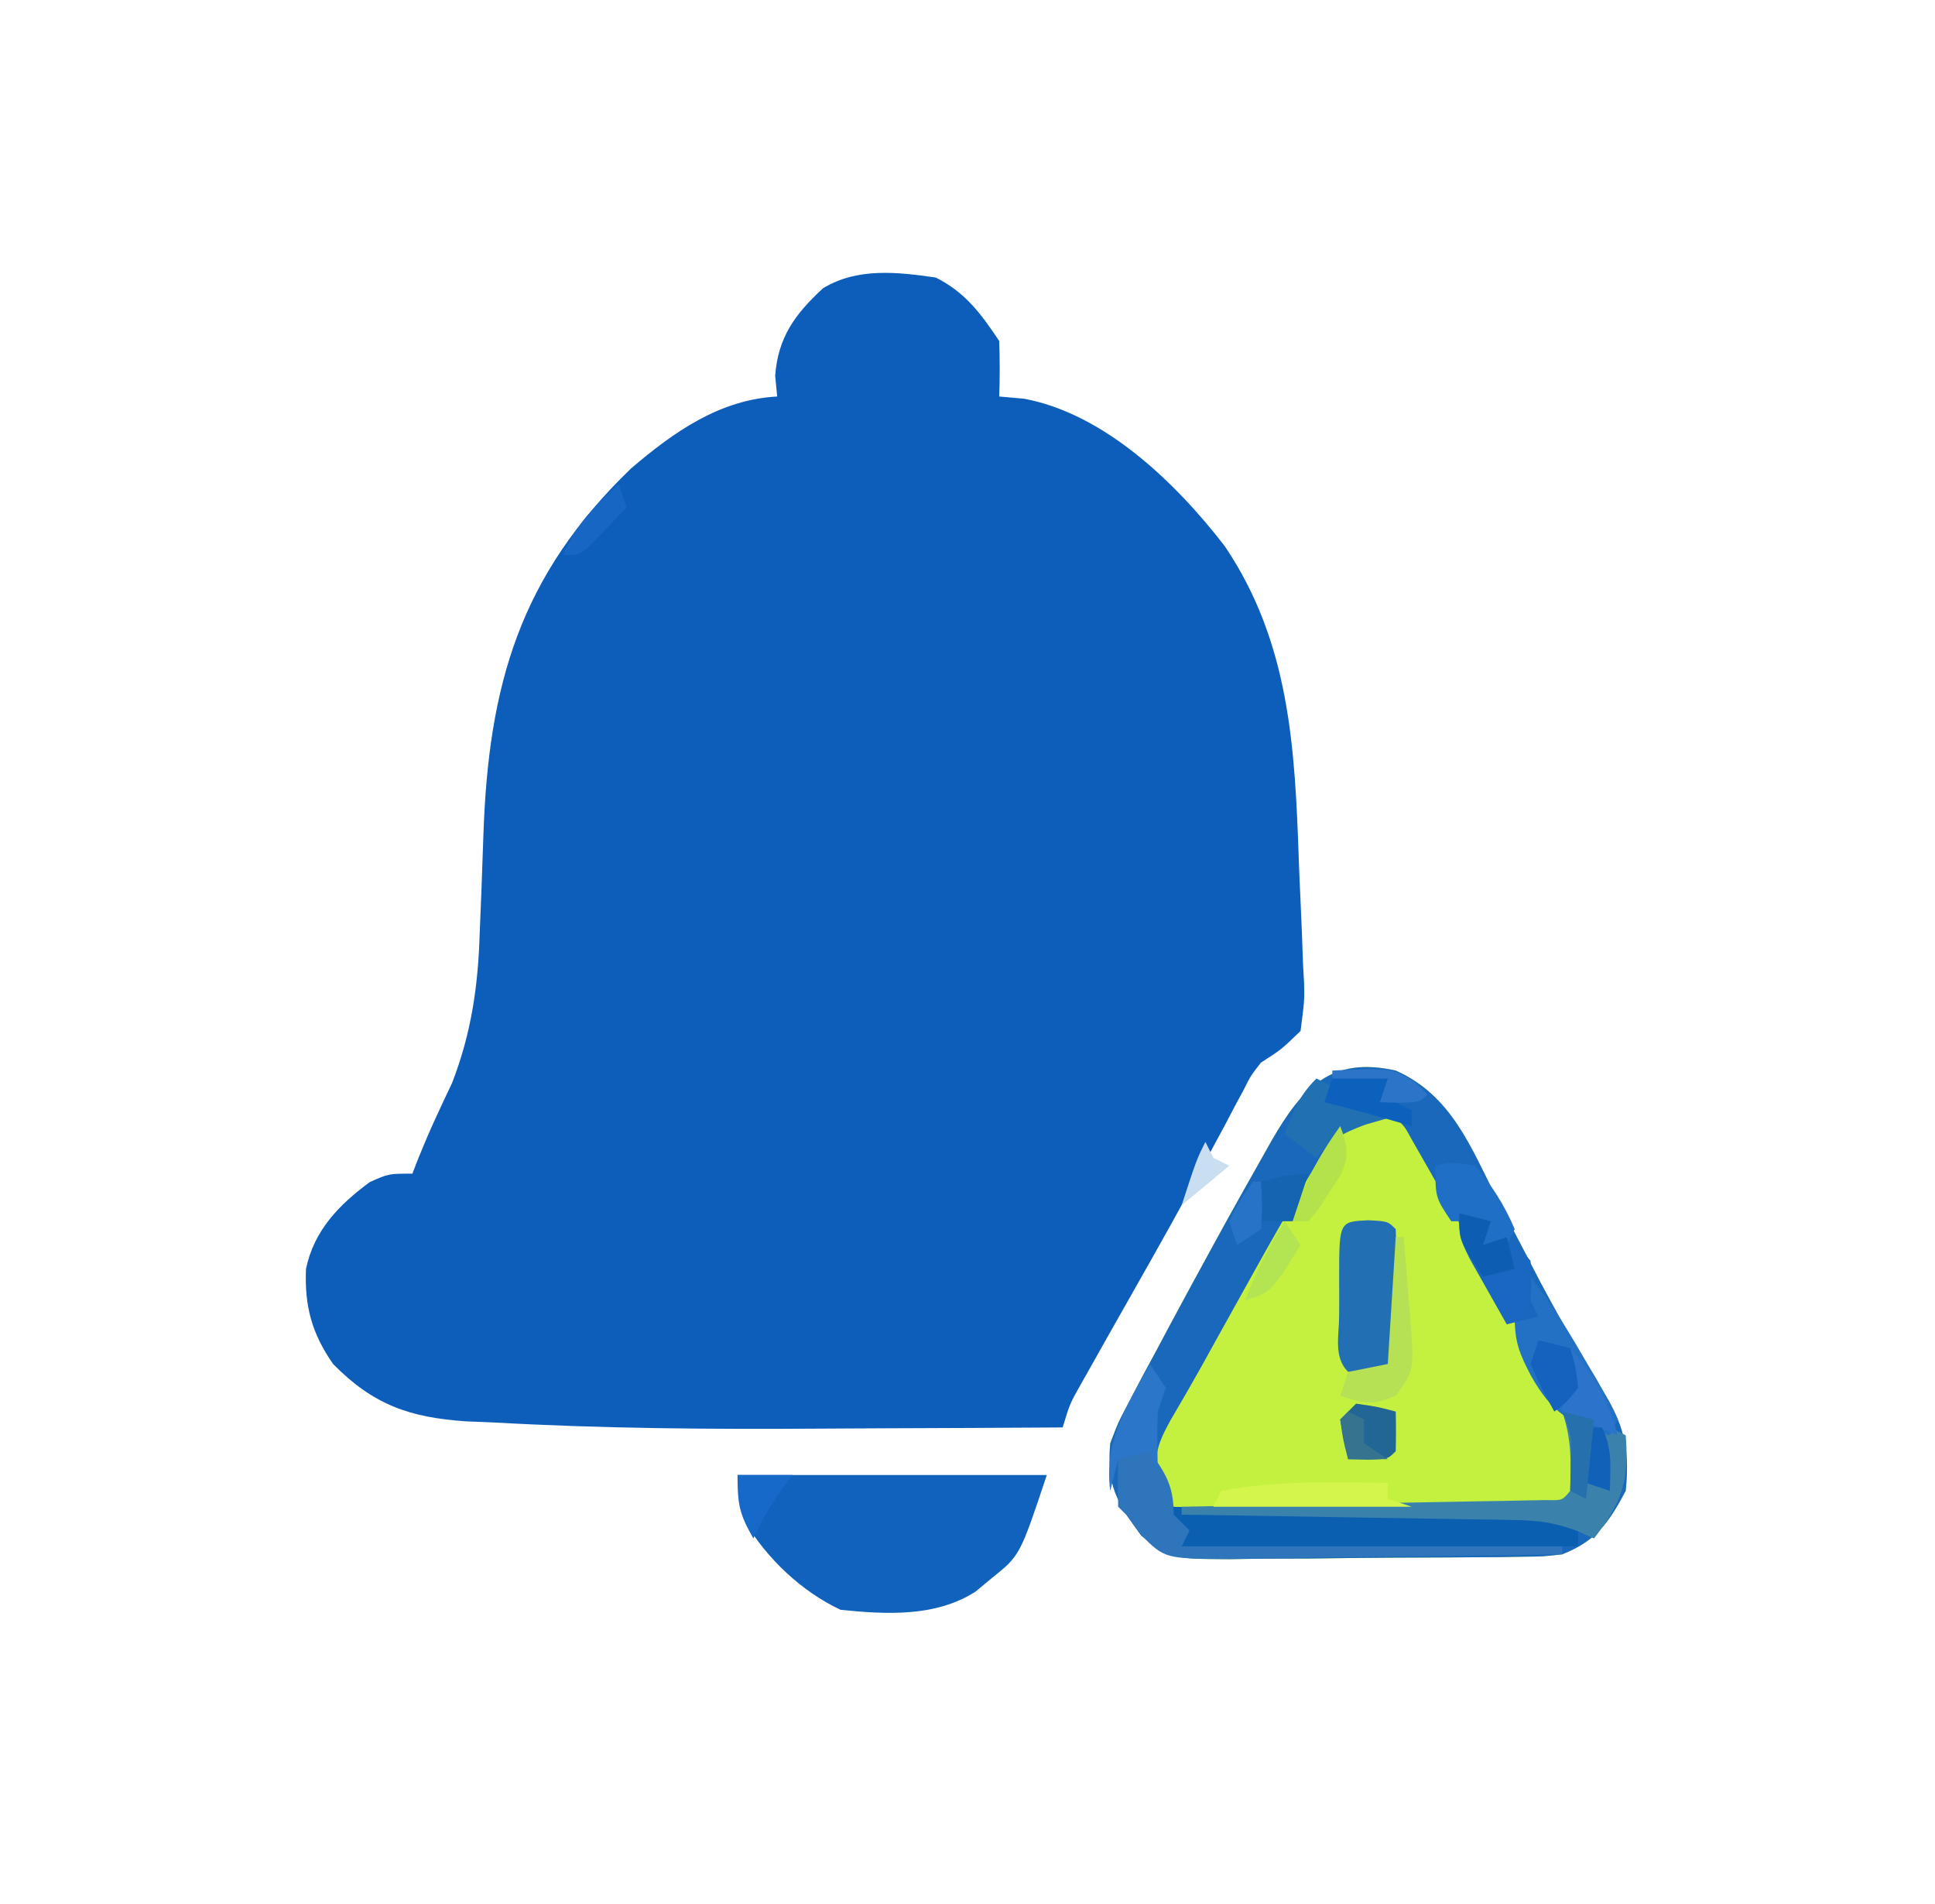
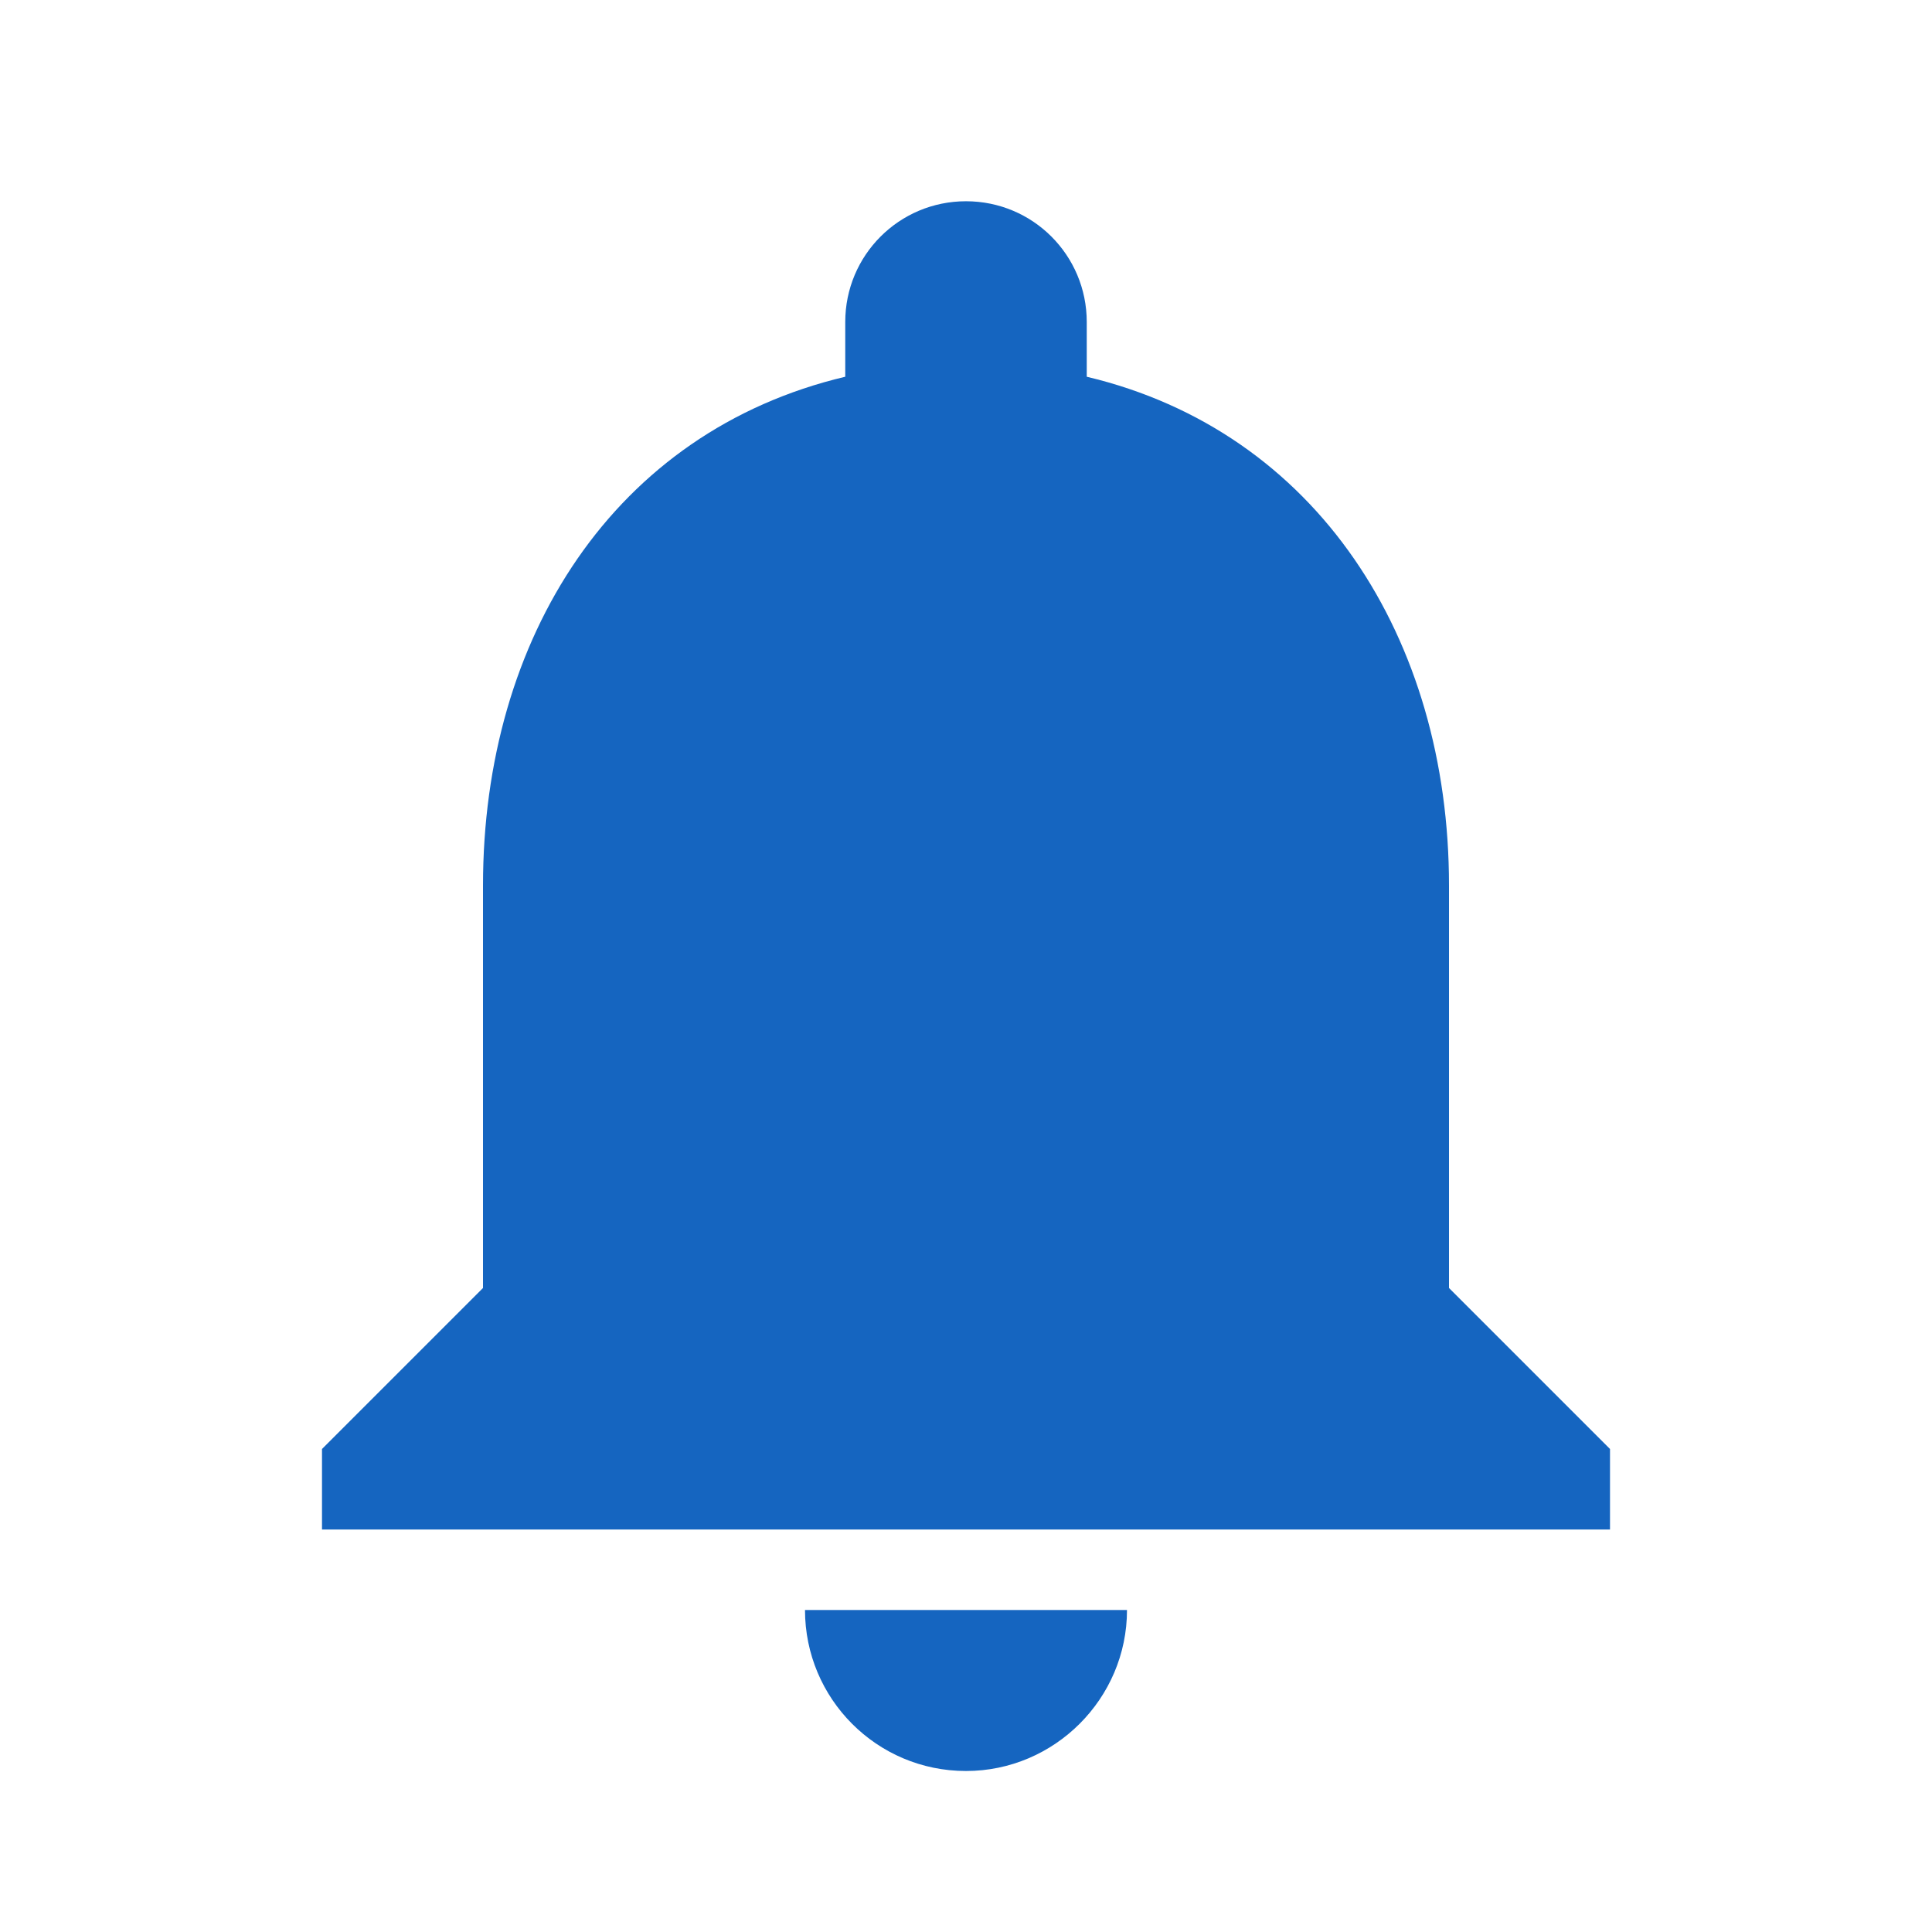
- <svg xmlns="http://www.w3.org/2000/svg" viewBox="0 0 244 240" version="1.1" width="244" height="240">
-   <path d="M0 0 C3.702 1.844 5.718 4.577 8 8 C8.079 10.332 8.088 12.668 8 15 C9.033 15.092 10.065 15.183 11.129 15.277 C21.275 17.172 30.303 25.893 36.457 33.895 C44.633 46.023 45.295 59.363 45.777 73.468 C45.843 75.243 45.918 77.018 46.005 78.792 C46.129 81.364 46.221 83.935 46.305 86.508 C46.349 87.3 46.394 88.091 46.44 88.907 C46.492 91.153 46.492 91.153 46 95 C43.617 97.315 43.617 97.315 41 99 C39.707 100.66 39.707 100.66 38.816 102.449 C38.453 103.121 38.089 103.792 37.715 104.484 C37.334 105.211 36.954 105.938 36.562 106.688 C35.702 108.287 34.84 109.886 33.977 111.484 C33.509 112.356 33.041 113.228 32.56 114.127 C28.981 120.719 25.252 127.23 21.559 133.759 C20.981 134.786 20.404 135.813 19.809 136.871 C19.291 137.788 18.773 138.705 18.24 139.65 C16.894 142.046 16.894 142.046 16 145 C8.377 145.052 0.754 145.086 -6.87 145.11 C-9.45 145.12 -12.03 145.133 -14.61 145.151 C-28.381 145.242 -42.134 145.146 -55.887 144.367 C-57.543 144.3 -57.543 144.3 -59.232 144.232 C-66.348 143.749 -70.941 142.144 -76 137 C-78.67 133.161 -79.608 129.744 -79.418 125.023 C-78.415 120.167 -75.254 116.925 -71.375 114.062 C-69 113 -69 113 -66 113 C-65.629 112.041 -65.629 112.041 -65.25 111.062 C-64.548 109.343 -63.828 107.63 -63.047 105.945 C-62.701 105.2 -62.356 104.455 -62 103.688 C-61.67 102.99 -61.34 102.293 -61 101.574 C-58.552 95.272 -57.7 89.274 -57.508 82.582 C-57.442 80.981 -57.375 79.38 -57.309 77.779 C-57.214 75.303 -57.125 72.826 -57.046 70.349 C-56.413 51.362 -52.448 37.569 -38.398 24.047 C-33.035 19.469 -27.234 15.381 -20 15 C-20.082 14.134 -20.165 13.268 -20.25 12.375 C-19.891 7.523 -17.752 4.625 -14.227 1.355 C-9.908 -1.274 -4.864 -0.709 0 0 Z " fill="#0D5EBB" transform="translate(118,35)" />
-   <path d="M0 0 C7.054 3.143 9.45 9.639 12.812 16.25 C14.039 18.606 15.267 20.962 16.496 23.316 C17.09 24.461 17.684 25.606 18.296 26.786 C19.775 29.575 21.306 32.309 22.91 35.027 C23.333 35.744 23.755 36.461 24.19 37.2 C24.952 38.479 25.725 39.751 26.511 41.015 C28.953 45.152 29.488 48.234 29 53 C26.879 57.015 25.223 59.343 21 61 C18.654 61.274 18.654 61.274 16.035 61.306 C15.051 61.322 14.066 61.338 13.052 61.355 C11.994 61.36 10.937 61.366 9.848 61.371 C8.755 61.38 7.663 61.389 6.538 61.398 C4.229 61.413 1.92 61.422 -0.389 61.426 C-3.921 61.437 -7.451 61.487 -10.982 61.537 C-13.227 61.547 -15.471 61.554 -17.715 61.559 C-18.77 61.578 -19.826 61.598 -20.913 61.618 C-28.249 61.573 -28.249 61.573 -32.08 58.653 C-35.192 54.353 -36.474 52.355 -36 47 C-34.981 44.325 -34.981 44.325 -33.543 41.613 C-32.747 40.095 -32.747 40.095 -31.935 38.545 C-31.359 37.479 -30.782 36.412 -30.188 35.312 C-29.602 34.212 -29.017 33.112 -28.414 31.978 C-26.629 28.641 -24.82 25.318 -23 22 C-22.193 20.528 -22.193 20.528 -21.369 19.026 C-19.908 16.383 -18.429 13.751 -16.938 11.125 C-16.498 10.342 -16.058 9.558 -15.604 8.751 C-11.831 2.243 -8.191 -1.851 0 0 Z " fill="#C4F13F" transform="translate(176,135)" />
-   <path d="M0 0 C7.054 3.143 9.45 9.639 12.812 16.25 C14.039 18.606 15.267 20.962 16.496 23.316 C17.09 24.461 17.684 25.606 18.296 26.786 C19.775 29.575 21.306 32.309 22.91 35.027 C23.333 35.744 23.755 36.461 24.19 37.2 C24.952 38.479 25.725 39.751 26.511 41.015 C28.953 45.152 29.488 48.234 29 53 C26.879 57.015 25.223 59.343 21 61 C18.654 61.274 18.654 61.274 16.035 61.306 C15.051 61.322 14.066 61.338 13.052 61.355 C11.994 61.36 10.937 61.366 9.848 61.371 C8.755 61.38 7.663 61.389 6.538 61.398 C4.229 61.413 1.92 61.422 -0.389 61.426 C-3.921 61.437 -7.451 61.487 -10.982 61.537 C-13.227 61.547 -15.471 61.554 -17.715 61.559 C-18.77 61.578 -19.826 61.598 -20.913 61.618 C-28.249 61.573 -28.249 61.573 -32.08 58.653 C-35.192 54.353 -36.474 52.355 -36 47 C-34.981 44.325 -34.981 44.325 -33.543 41.613 C-32.747 40.095 -32.747 40.095 -31.935 38.545 C-31.359 37.479 -30.782 36.412 -30.188 35.312 C-29.602 34.212 -29.017 33.112 -28.414 31.978 C-26.629 28.641 -24.82 25.318 -23 22 C-22.193 20.528 -22.193 20.528 -21.369 19.026 C-19.908 16.383 -18.429 13.751 -16.938 11.125 C-16.498 10.342 -16.058 9.558 -15.604 8.751 C-11.831 2.243 -8.191 -1.851 0 0 Z M-7.385 7.586 C-11.548 14.131 -15.376 20.836 -19.125 27.625 C-20.336 29.805 -21.547 31.984 -22.758 34.164 C-23.318 35.177 -23.878 36.19 -24.456 37.234 C-25.744 39.542 -27.065 41.825 -28.406 44.102 C-30.067 47.122 -30.563 48.624 -30 52 C-29.34 52.99 -28.68 53.98 -28 55 C-25.839 55.451 -25.839 55.451 -23.307 55.372 C-21.845 55.382 -21.845 55.382 -20.354 55.391 C-19.299 55.382 -18.243 55.373 -17.156 55.363 C-15.536 55.364 -15.536 55.364 -13.883 55.365 C-11.597 55.362 -9.31 55.353 -7.024 55.336 C-3.514 55.313 -0.006 55.316 3.504 55.322 C5.721 55.317 7.939 55.31 10.156 55.301 C11.211 55.302 12.267 55.303 13.354 55.304 C14.815 55.289 14.815 55.289 16.307 55.275 C17.167 55.27 18.027 55.265 18.913 55.261 C21.22 55.189 21.22 55.189 23 53 C23.787 46.721 21.861 43.067 18.75 37.875 C18.091 36.734 18.091 36.734 17.418 35.571 C16.466 33.925 15.509 32.283 14.545 30.644 C12.906 27.84 11.3 25.018 9.699 22.191 C7.595 18.478 5.49 14.764 3.371 11.059 C2.937 10.299 2.503 9.539 2.056 8.756 C1.12 7.04 1.12 7.04 0 6 C-3.154 5.266 -5.143 5.019 -7.385 7.586 Z " fill="#1A68BC" transform="translate(176,135)" />
-   <path d="M0 0 C12.87 0 25.74 0 39 0 C35.611 10.167 35.611 10.167 32.062 13 C31.393 13.557 30.724 14.114 30.035 14.688 C25.01 17.928 18.773 17.588 13 17 C8.101 14.689 3.83 10.665 1 6 C0.67 4.02 0.34 2.04 0 0 Z " fill="#1162BC" transform="translate(93,186)" />
-   <path d="M0 0 C6.924 0.092 13.847 0.2 20.77 0.317 C23.126 0.356 25.482 0.391 27.839 0.422 C31.222 0.467 34.605 0.525 37.988 0.586 C39.045 0.597 40.101 0.609 41.189 0.621 C42.17 0.641 43.151 0.661 44.161 0.681 C45.025 0.694 45.889 0.708 46.779 0.722 C49 1 49 1 52 3 C52 3.66 52 4.32 52 5 C35.5 5 19 5 2 5 C1.34 3.35 0.68 1.7 0 0 Z " fill="#0B5FB1" transform="translate(147,190)" />
-   <path d="M0 0 C2.929 0.628 5.361 1.586 8 3 C8.457 8.717 7.523 11.486 4 16 C2.914 15.515 2.914 15.515 1.805 15.02 C-0.97 14.011 -2.952 13.729 -5.882 13.681 C-6.823 13.661 -7.763 13.641 -8.732 13.621 C-10.236 13.604 -10.236 13.604 -11.77 13.586 C-13.324 13.557 -13.324 13.557 -14.909 13.527 C-18.21 13.468 -21.511 13.421 -24.812 13.375 C-27.054 13.337 -29.296 13.298 -31.537 13.258 C-37.025 13.162 -42.512 13.077 -48 13 C-48 12.67 -48 12.34 -48 12 C-47.401 11.99 -46.802 11.979 -46.184 11.969 C-39.972 11.861 -33.759 11.746 -27.547 11.628 C-25.226 11.584 -22.905 11.543 -20.583 11.503 C-17.255 11.445 -13.926 11.381 -10.598 11.316 C-9.553 11.3 -8.508 11.283 -7.432 11.266 C-6.471 11.246 -5.51 11.226 -4.52 11.205 C-3.669 11.19 -2.819 11.174 -1.943 11.158 C0.005 11.211 0.005 11.211 1 10 C1.136 6.337 1.165 3.494 0 0 Z " fill="#3A82AB" transform="translate(197,178)" />
-   <path d="M0 0 C2.5 0.125 2.5 0.125 3.5 1.125 C3.6 3.968 3.639 6.782 3.625 9.625 C3.629 10.423 3.633 11.221 3.637 12.043 C3.627 17.998 3.627 17.998 2.5 19.125 C0 19.25 0 19.25 -2.5 19.125 C-4.386 17.239 -3.632 14.547 -3.637 12.043 C-3.633 11.245 -3.629 10.447 -3.625 9.625 C-3.629 8.827 -3.633 8.029 -3.637 7.207 C-3.625 0.181 -3.625 0.181 0 0 Z " fill="#226FB3" transform="translate(172.5,153.875)" />
-   <path d="M0 0 C2.042 2.905 3 4.401 3 8 C3.66 8.66 4.32 9.32 5 10 C4.67 10.66 4.34 11.32 4 12 C19.84 12 35.68 12 52 12 C52 12.33 52 12.66 52 13 C44.971 13.127 37.942 13.214 30.912 13.275 C28.521 13.3 26.13 13.334 23.74 13.377 C20.301 13.438 16.864 13.466 13.426 13.488 C12.358 13.514 11.29 13.54 10.19 13.566 C1.913 13.57 1.913 13.57 -1.152 10.532 C-1.762 9.696 -2.372 8.861 -3 8 C-3.33 7.67 -3.66 7.34 -4 7 C-4.041 5 -4.043 3 -4 1 C-2 0 -2 0 0 0 Z " fill="#2E75BC" transform="translate(145,183)" />
-   <path d="M0 0 C2.776 3.497 5.022 7.266 7.25 11.125 C7.626 11.758 8.003 12.391 8.391 13.043 C9.324 14.66 10.17 16.327 11 18 C10.67 18.66 10.34 19.32 10 20 C4.935 18.51 2.697 17.157 0.062 12.5 C-1.42 9.639 -2 8.267 -2 5 C-1.34 4.67 -0.68 4.34 0 4 C-0.33 3.34 -0.66 2.68 -1 2 C-0.67 1.34 -0.34 0.68 0 0 Z " fill="#2371C5" transform="translate(193,161)" />
-   <path d="M0 0 C1.32 0.33 2.64 0.66 4 1 C3.67 1.99 3.34 2.98 3 4 C3.99 3.67 4.98 3.34 6 3 C7.5 4.188 7.5 4.188 9 6 C9.125 8.562 9.125 8.562 9 11 C9.33 11.66 9.66 12.32 10 13 C8.68 13.33 7.36 13.66 6 14 C4.992 12.234 3.994 10.462 3 8.688 C2.443 7.701 1.886 6.715 1.312 5.699 C0 3 0 3 0 0 Z " fill="#1A67C1" transform="translate(184,153)" />
-   <path d="M0 0 C2 1 2 1 5 3 C6.326 3.682 7.658 4.352 9 5 C8.072 5.268 7.144 5.536 6.188 5.812 C3.238 6.911 1.944 7.624 0 10 C-1.32 9.01 -2.64 8.02 -4 7 C-2.926 4.085 -2.222 2.222 0 0 Z " fill="#2170B2" transform="translate(166,136)" />
-   <path d="M0 0 C0 0.66 0 1.32 0 2 C0.99 2.33 1.98 2.66 3 3 C-5.25 3 -13.5 3 -22 3 C-21.67 2.34 -21.34 1.68 -21 1 C-14.051 -0.336 -7.051 -0.097 0 0 Z " fill="#D4F54B" transform="translate(175,187)" />
-   <path d="M0 0 C2.188 -0.5 2.188 -0.5 5 0 C7.104 2.431 8.75 5.036 10 8 C9.67 8.66 9.34 9.32 9 10 C8.01 10 7.02 10 6 10 C6 9.01 6 8.02 6 7 C4.68 7 3.36 7 2 7 C0 4 0 4 0 0 Z " fill="#206FC6" transform="translate(181,147)" />
-   <path d="M0 0 C0.66 0.99 1.32 1.98 2 3 C1.67 3.99 1.34 4.98 1 6 C0.933 7.394 0.915 8.792 0.938 10.188 C0.958 11.446 0.979 12.704 1 14 C0.67 13.01 0.34 12.02 0 11 C-1.32 11.33 -2.64 11.66 -4 12 C-4.33 13.32 -4.66 14.64 -5 16 C-5.822 9.753 -2.926 5.287 0 0 Z " fill="#2B76C8" transform="translate(145,172)" />
-   <path d="M0 0 C2.625 0.375 2.625 0.375 5 1 C5.043 2.666 5.041 4.334 5 6 C4 7 4 7 1.438 7.062 C0.231 7.032 0.231 7.032 -1 7 C-1.625 4.625 -1.625 4.625 -2 2 C-1.34 1.34 -0.68 0.68 0 0 Z " fill="#226696" transform="translate(171,177)" />
-   <path d="M0 0 C0.33 0 0.66 0 1 0 C1.222 2.583 1.428 5.165 1.625 7.75 C1.689 8.48 1.754 9.209 1.82 9.961 C2.324 16.883 2.324 16.883 0 20 C-2.953 21.238 -3.874 21.042 -7 20 C-6.505 18.515 -6.505 18.515 -6 17 C-4.35 16.67 -2.7 16.34 -1 16 C-0.67 10.72 -0.34 5.44 0 0 Z " fill="#B7E155" transform="translate(176,156)" />
-   <path d="M0 0 C3.096 3.509 4.742 6.492 6 11 C3.69 10.01 1.38 9.02 -1 8 C-0.67 5.36 -0.34 2.72 0 0 Z " fill="#2C73CB" transform="translate(198,170)" />
-   <path d="M0 0 C1.98 0.495 1.98 0.495 4 1 C4.688 3.312 4.688 3.312 5 6 C3.562 7.812 3.562 7.812 2 9 C0.438 6.188 0.438 6.188 -1 3 C-0.67 2.01 -0.34 1.02 0 0 Z " fill="#1462BE" transform="translate(194,169)" />
-   <path d="M0 0 C1.32 0.33 2.64 0.66 4 1 C3.67 1.99 3.34 2.98 3 4 C3.99 3.67 4.98 3.34 6 3 C6.33 4.32 6.66 5.64 7 7 C5.68 7.33 4.36 7.66 3 8 C0 3.375 0 3.375 0 0 Z " fill="#0D5EB3" transform="translate(184,153)" />
-   <path d="M0 0 C2.31 0 4.62 0 7 0 C7.33 0.99 7.66 1.98 8 3 C8.66 3.33 9.32 3.66 10 4 C10 4.66 10 5.32 10 6 C8.928 5.691 7.855 5.381 6.75 5.062 C4.171 4.332 1.605 3.625 -1 3 C-0.67 2.01 -0.34 1.02 0 0 Z " fill="#0B61BB" transform="translate(168,136)" />
-   <path d="M0 0 C2.31 0 4.62 0 7 0 C6.546 0.578 6.093 1.155 5.625 1.75 C4.159 3.78 3.051 5.735 2 8 C0.235 4.912 0 3.767 0 0 Z " fill="#1669C8" transform="translate(93,186)" />
-   <path d="M0 0 C0.944 2.539 1.169 3.609 0.074 6.141 C-0.612 7.185 -0.612 7.185 -1.312 8.25 C-1.762 8.956 -2.212 9.663 -2.676 10.391 C-3.113 10.922 -3.55 11.453 -4 12 C-4.66 12 -5.32 12 -6 12 C-4.681 7.385 -2.786 3.901 0 0 Z " fill="#B4E24A" transform="translate(169,142)" />
-   <path d="M0 0 C-0.66 1.98 -1.32 3.96 -2 6 C-3.32 6 -4.64 6 -6 6 C-6 4.35 -6 2.7 -6 1 C-3.924 0.447 -2.156 0 0 0 Z " fill="#1464B2" transform="translate(165,148)" />
-   <path d="M0 0 C0.66 0.99 1.32 1.98 2 3 C-1.625 8.875 -1.625 8.875 -5 10 C-3.665 6.406 -2.04 3.245 0 0 Z " fill="#B3E553" transform="translate(162,154)" />
-   <path d="M0 0 C0.33 0.99 0.66 1.98 1 3 C0.048 4.006 -0.912 5.005 -1.875 6 C-2.409 6.557 -2.942 7.114 -3.492 7.688 C-5 9 -5 9 -7 9 C-5.445 5.183 -2.964 2.808 0 0 Z " fill="#1866C3" transform="translate(78,61)" />
-   <path d="M0 0 C7.385 -0.369 7.385 -0.369 10.5 1.5 C10.995 1.995 11.49 2.49 12 3 C11 4 11 4 8.438 4.062 C7.231 4.032 7.231 4.032 6 4 C6.33 3.01 6.66 2.02 7 1 C4.69 1 2.38 1 0 1 C0 0.67 0 0.34 0 0 Z " fill="#2B74C8" transform="translate(168,135)" />
-   <path d="M0 0 C0.66 0 1.32 0 2 0 C3.354 2.709 3.065 5.009 3 8 C2.01 7.67 1.02 7.34 0 7 C0 4.69 0 2.38 0 0 Z " fill="#1261B9" transform="translate(200,180)" />
-   <path d="M0 0 C0.33 0 0.66 0 1 0 C1.188 2.875 1.188 2.875 1 6 C0.01 6.66 -0.98 7.32 -2 8 C-2.33 7.01 -2.66 6.02 -3 5 C-1.625 2.312 -1.625 2.312 0 0 Z " fill="#2773C8" transform="translate(158,149)" />
-   <path d="M0 0 C1.32 0.33 2.64 0.66 4 1 C3.67 4.3 3.34 7.6 3 11 C2.34 10.67 1.68 10.34 1 10 C1.021 8.907 1.041 7.814 1.062 6.688 C1.185 3.056 1.185 3.056 0 0 Z " fill="#2671AD" transform="translate(197,178)" />
-   <path d="M0 0 C0.66 0.33 1.32 0.66 2 1 C2 1.99 2 2.98 2 4 C2.99 4.66 3.98 5.32 5 6 C3.35 6 1.7 6 0 6 C-0.382 4.344 -0.714 2.675 -1 1 C-0.67 0.67 -0.34 0.34 0 0 Z " fill="#36738E" transform="translate(170,178)" />
-   <path d="M0 0 C0.33 0.66 0.66 1.32 1 2 C1.66 2.33 2.32 2.66 3 3 C0.03 5.475 0.03 5.475 -3 8 C-1.125 2.25 -1.125 2.25 0 0 Z " fill="#CADEF1" transform="translate(152,144)" />
+ <svg xmlns="http://www.w3.org/2000/svg" viewBox="0 0 24 24" width="24" height="24">
+   <path d="M12 22c1.1 0 2-.9 2-2h-4c0 1.1.89 2 2 2zm6-6v-5c0-3.07-1.64-5.64-4.5-6.32V4c0-.83-.67-1.5-1.5-1.5s-1.5.67-1.5 1.5v.68C7.63 5.36 6 7.92 6 11v5l-2 2v1h16v-1l-2-2z" fill="#1565C0" />
</svg>
